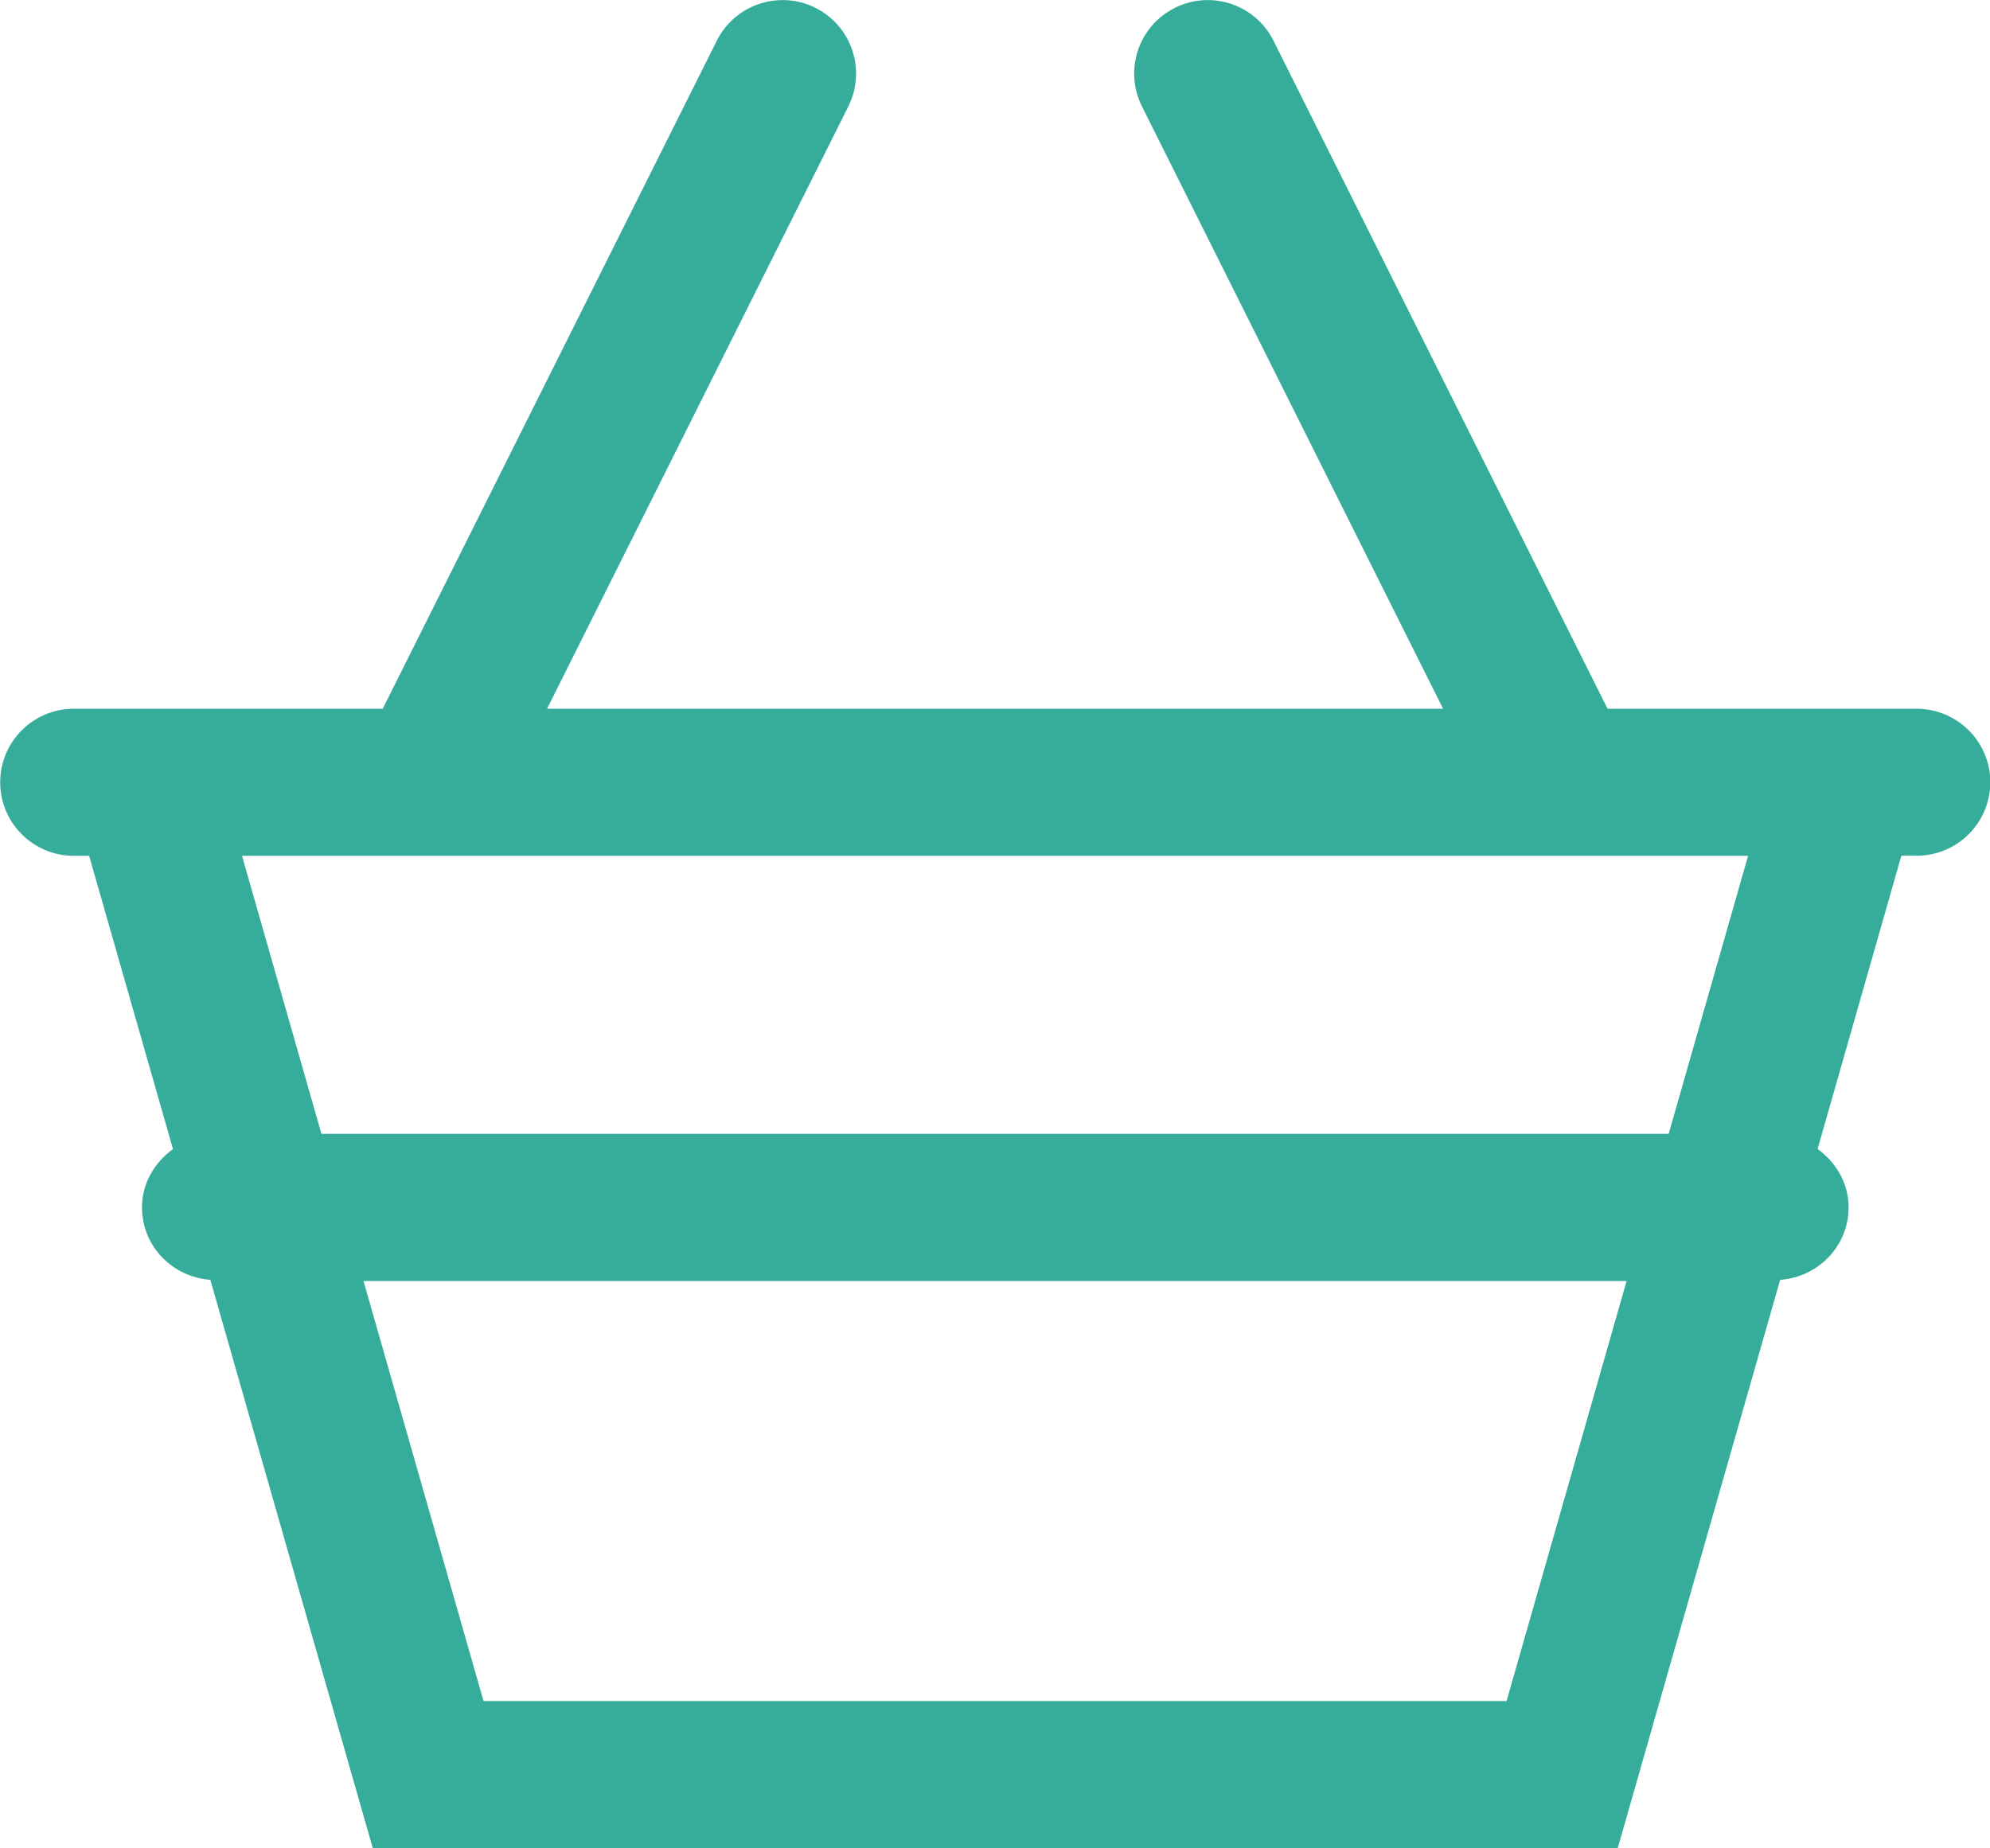
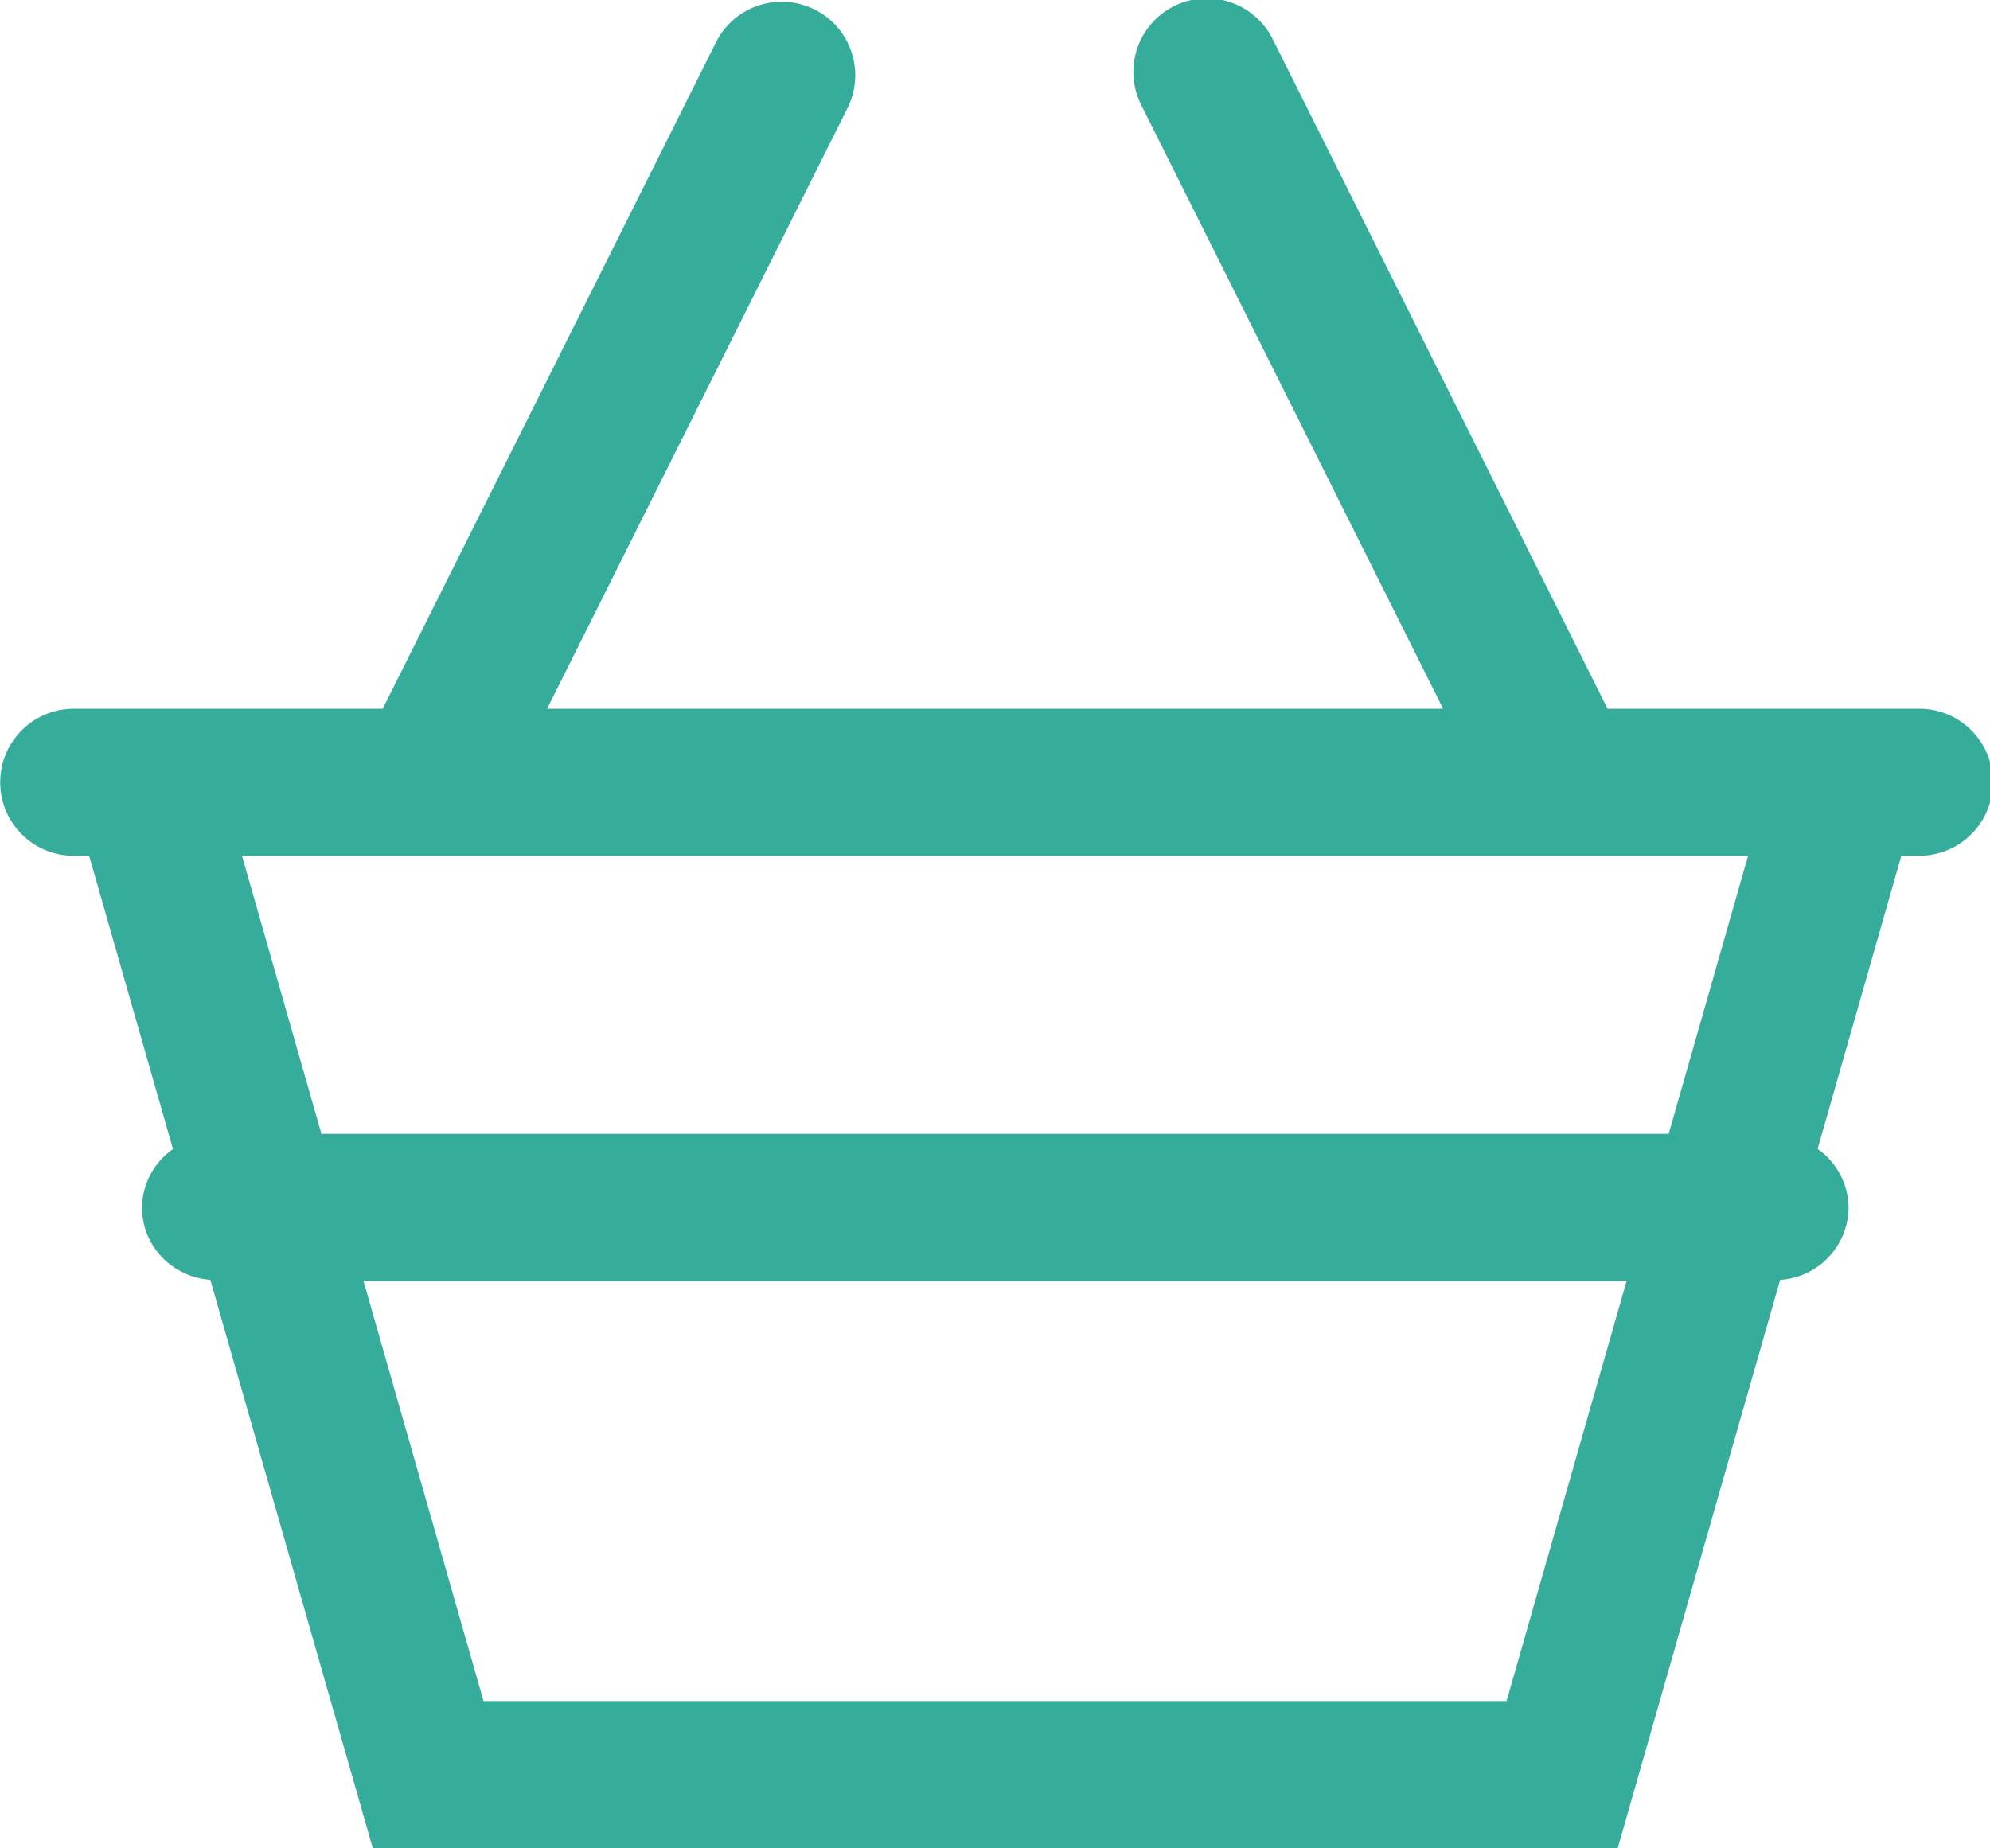
- <svg xmlns="http://www.w3.org/2000/svg" version="1.1" id="Layer_1" x="0px" y="0px" width="20.294px" height="18.849px" viewBox="264.205 370.961 20.294 18.849" enable-background="new 264.205 370.961 20.294 18.849" xml:space="preserve">
-   <path fill="#36AD9A" d="M283.75,378.19h-3.151l-3.407-6.814c-0.185-0.37-0.634-0.52-1.006-0.335 c-0.371,0.186-0.521,0.636-0.335,1.006l3.071,6.143h-9.138l3.072-6.143c0.185-0.371,0.035-0.821-0.335-1.006 c-0.37-0.185-0.821-0.035-1.006,0.335l-3.407,6.814h-3.151c-0.414,0-0.75,0.336-0.75,0.75s0.336,0.75,0.75,0.75h0.157l0.855,2.991 c-0.187,0.137-0.316,0.347-0.316,0.595c0,0.396,0.309,0.71,0.697,0.739l1.656,5.795h12.697l1.656-5.795 c0.388-0.028,0.698-0.344,0.698-0.739c0-0.249-0.129-0.459-0.316-0.596l0.854-2.991h0.157c0.414,0,0.75-0.336,0.75-0.75 S284.164,378.19,283.75,378.19z M279.569,388.311h-10.433l-1.224-4.284h12.881L279.569,388.311z M281.222,382.526h-13.739 l-0.81-2.836h15.359L281.222,382.526z" />
+ <svg xmlns="http://www.w3.org/2000/svg" width="20.294" height="18.849" viewBox="264.205 370.961 20.294 18.849">
+   <path fill="#36AD9A" d="M283.75 378.19h-3.151l-3.407-6.814a.75.75 0 10-1.341.671l3.071 6.143h-9.138l3.072-6.143a.75.75 0 00-1.341-.671l-3.407 6.814h-3.151a.75.75 0 000 1.5h.157l.855 2.991a.737.737 0 00-.316.595c0 .396.309.71.697.739l1.656 5.795h12.697l1.656-5.795a.745.745 0 00.698-.739.738.738 0 00-.316-.596l.854-2.991h.157a.75.75 0 10-.002-1.499zm-4.181 10.121h-10.433l-1.224-4.284h12.881l-1.224 4.284zm1.653-5.785h-13.739l-.81-2.836h15.359l-.81 2.836z" />
</svg>
